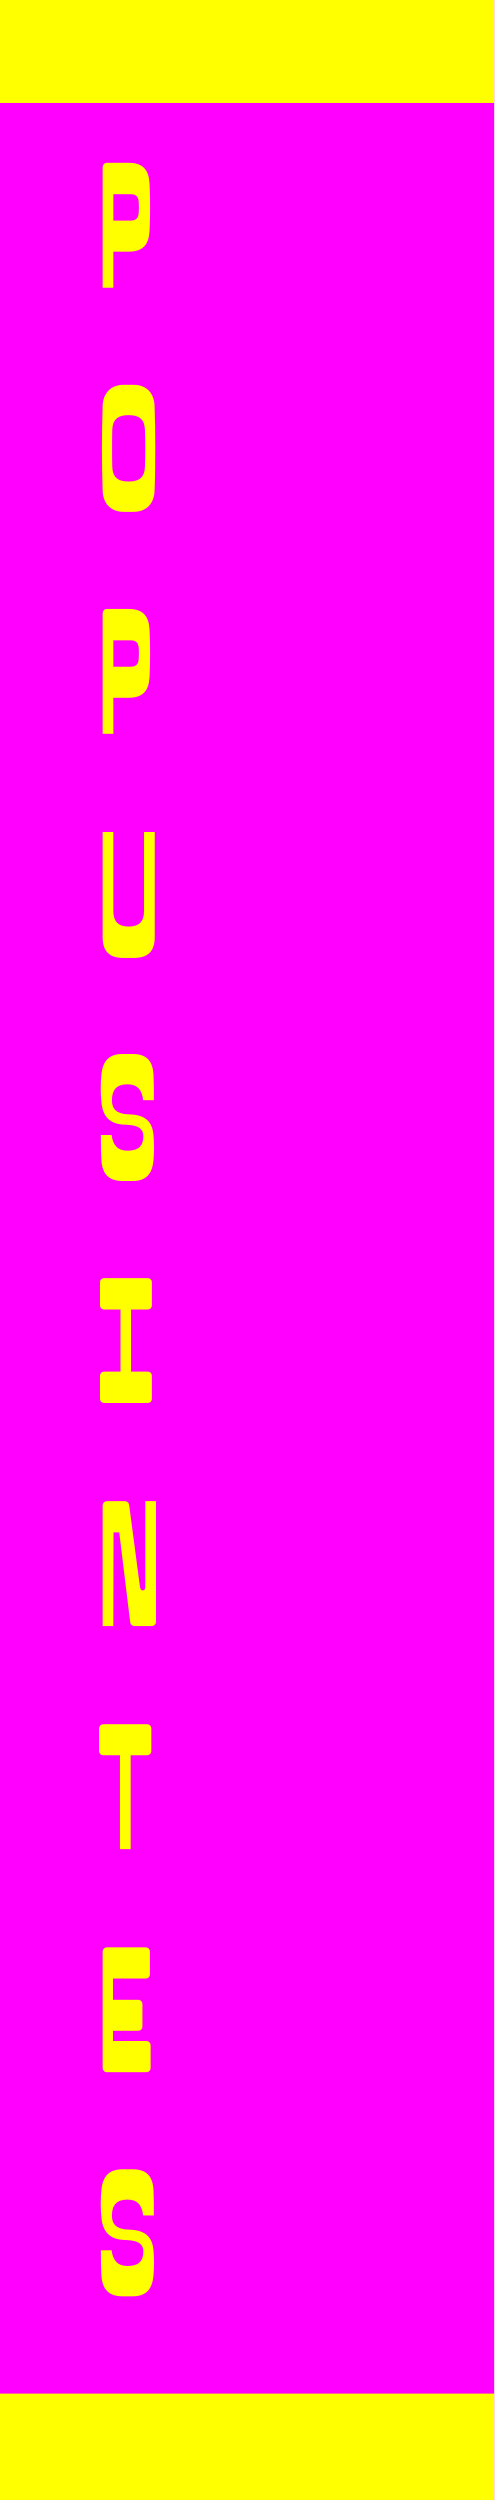
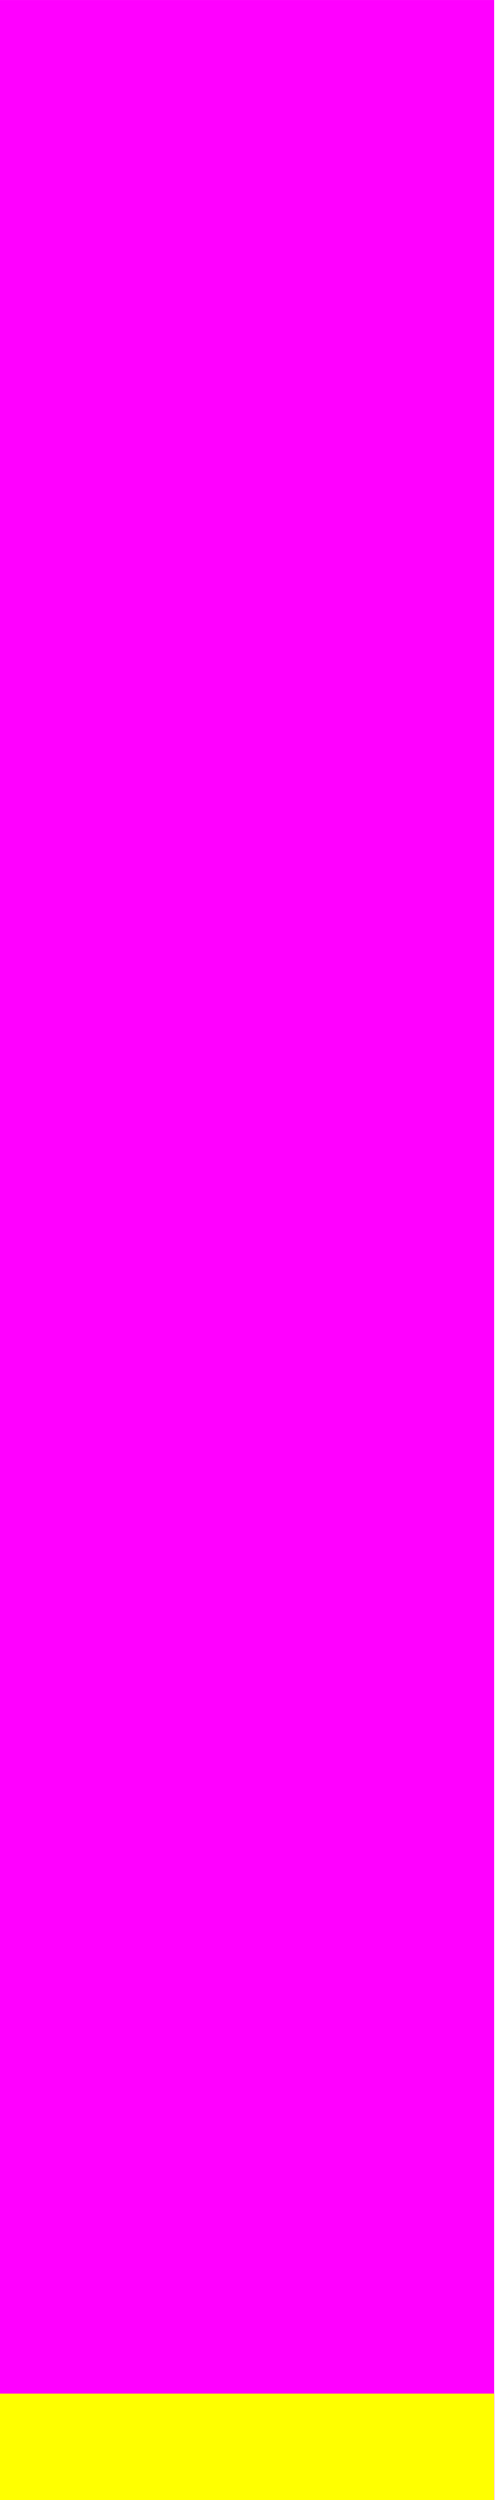
<svg xmlns="http://www.w3.org/2000/svg" width="25.4mm" height="128.5mm" viewBox="0 0 25.4 128.5" version="1.1" id="svg1">
  <defs id="defs1" />
  <g id="layer1" style="display:inline">
    <rect style="fill:#ff00ff;stroke-width:0.265" id="rect19" width="25.4" height="128.5" x="6.0125254e-05" y="0.001" />
  </g>
-   <g id="text1" style="font-size:3.175px;fill:#ffff00;stroke-width:0.265" aria-label="p&#10;o&#10;p&#10;u&#10;s&#10;i&#10;n&#10;t&#10;e&#10;s" transform="translate(-0.3367619,-2.265103)">
-     <path style="font-size:9.172px;font-family:Talagante;-inkscape-font-specification:'Talagante, Normal';fill:#ffff00" d="m 5.612,10.871 v 6.182 H 6.163 V 15.201 H 6.942 c 0.734,0 1.046,-0.349 1.082,-1.082 0.037,-0.798 0.037,-1.605 0,-2.403 C 7.988,10.982 7.676,10.633 6.942,10.633 H 5.851 c -0.147,0 -0.238,0.083 -0.238,0.238 z m 1.422,2.733 h -0.871 v -1.357 h 0.871 c 0.294,0 0.404,0.119 0.431,0.376 0.018,0.202 0.018,0.394 0,0.596 -0.028,0.266 -0.138,0.385 -0.431,0.385 z" id="path10" />
-     <path style="font-size:9.172px;font-family:Talagante;-inkscape-font-specification:'Talagante, Normal';fill:#ffff00" d="m 6.685,28.574 h 0.523 c 0.633,0 1.046,-0.404 1.073,-1.073 0.028,-0.642 0.037,-1.449 0.037,-2.192 0,-0.752 -0.009,-1.55 -0.037,-2.192 -0.028,-0.67 -0.44,-1.073 -1.073,-1.073 H 6.685 c -0.633,0 -1.046,0.404 -1.073,1.073 -0.018,0.642 -0.037,1.44 -0.037,2.192 0,0.743 0.018,1.55 0.037,2.192 0.028,0.67 0.44,1.073 1.073,1.073 z m 0.266,-1.559 h -0.009 c -0.569,0 -0.816,-0.238 -0.835,-0.752 -0.009,-0.303 -0.009,-0.651 -0.009,-0.954 0,-0.303 0,-0.66 0.009,-0.954 0.018,-0.514 0.275,-0.752 0.835,-0.752 h 0.009 c 0.56,0 0.816,0.238 0.835,0.752 0.009,0.294 0.018,0.651 0.018,0.954 0,0.303 -0.009,0.651 -0.018,0.954 -0.018,0.514 -0.275,0.752 -0.835,0.752 z" id="path11" />
-     <path style="font-size:9.172px;font-family:Talagante;-inkscape-font-specification:'Talagante, Normal';fill:#ffff00" d="m 5.612,33.802 v 6.182 H 6.163 V 38.131 H 6.942 c 0.734,0 1.046,-0.349 1.082,-1.082 0.037,-0.798 0.037,-1.605 0,-2.403 C 7.988,33.912 7.676,33.564 6.942,33.564 H 5.851 c -0.147,0 -0.238,0.083 -0.238,0.238 z m 1.422,2.733 h -0.871 v -1.357 h 0.871 c 0.294,0 0.404,0.119 0.431,0.376 0.018,0.202 0.018,0.394 0,0.596 -0.028,0.266 -0.138,0.385 -0.431,0.385 z" id="path12" />
-     <path style="font-size:9.172px;font-family:Talagante;-inkscape-font-specification:'Talagante, Normal';fill:#ffff00" d="m 6.685,51.504 h 0.523 c 0.734,0 1.082,-0.339 1.082,-1.073 V 45.029 H 7.74 v 4.063 c 0,0.541 -0.257,0.798 -0.789,0.798 -0.532,0 -0.789,-0.257 -0.789,-0.798 V 45.029 H 5.612 v 5.402 c 0,0.734 0.339,1.073 1.073,1.073 z" id="path13" />
-     <path style="font-size:9.172px;font-family:Talagante;-inkscape-font-specification:'Talagante, Normal';fill:#ffff00" d="M 6.63,62.97 H 7.153 c 0.67,0 1.009,-0.339 1.073,-1.073 0.037,-0.44 0.037,-0.853 0,-1.284 C 8.171,59.925 7.804,59.585 7.071,59.548 l -0.183,-0.009 c -0.541,-0.028 -0.798,-0.257 -0.798,-0.715 0,-0.56 0.257,-0.825 0.798,-0.825 0.486,0 0.743,0.257 0.807,0.816 h 0.55 c 0.009,-0.394 0,-0.816 -0.018,-1.302 C 8.19,56.778 7.85,56.439 7.153,56.439 H 6.63 c -0.67,0 -1.018,0.339 -1.082,1.073 -0.046,0.468 -0.046,0.908 0,1.394 0.064,0.752 0.431,1.128 1.147,1.165 l 0.193,0.009 c 0.56,0.028 0.816,0.211 0.816,0.578 0,0.514 -0.257,0.752 -0.816,0.752 -0.486,0 -0.743,-0.257 -0.816,-0.807 H 5.52 c 0,0.587 0.009,1 0.028,1.293 0.046,0.734 0.394,1.073 1.082,1.073 z" id="path14" />
-     <path style="font-size:9.172px;font-family:Talagante;-inkscape-font-specification:'Talagante, Normal';fill:#ffff00" d="m 5.713,74.38 h 2.192 c 0.156,0 0.238,-0.083 0.238,-0.238 V 73.004 c 0,-0.156 -0.083,-0.238 -0.238,-0.238 H 7.071 v -3.192 h 0.835 c 0.156,0 0.238,-0.083 0.238,-0.238 v -1.137 c 0,-0.156 -0.083,-0.238 -0.238,-0.238 H 5.713 c -0.156,0 -0.238,0.083 -0.238,0.238 v 1.137 c 0,0.156 0.083,0.238 0.238,0.238 H 6.529 v 3.192 H 5.713 c -0.156,0 -0.238,0.083 -0.238,0.238 v 1.137 c 0,0.156 0.083,0.238 0.238,0.238 z" id="path15" />
-     <path style="font-size:9.172px;font-family:Talagante;-inkscape-font-specification:'Talagante, Normal';fill:#ffff00" d="m 5.612,79.663 v 6.182 h 0.55 l 0.009,-4.815 h 0.294 l 0.56,4.595 c 0.018,0.147 0.101,0.22 0.248,0.22 h 0.844 c 0.147,0 0.238,-0.083 0.238,-0.238 V 79.425 H 7.804 v 4.393 c 0,0.128 -0.037,0.193 -0.128,0.193 -0.092,0 -0.128,-0.064 -0.147,-0.193 L 6.979,79.645 C 6.961,79.498 6.878,79.425 6.731,79.425 H 5.851 c -0.147,0 -0.238,0.083 -0.238,0.238 z" id="path16" />
-     <path style="font-size:9.172px;font-family:Talagante;-inkscape-font-specification:'Talagante, Normal';fill:#ffff00" d="m 6.502,97.31 h 0.55 v -4.825 h 0.825 c 0.147,0 0.238,-0.092 0.238,-0.238 v -1.119 c 0,-0.147 -0.092,-0.238 -0.238,-0.238 H 5.667 c -0.147,0 -0.238,0.092 -0.238,0.238 v 1.119 c 0,0.147 0.083,0.238 0.238,0.238 h 0.835 z" id="path17" />
-     <path style="font-size:9.172px;font-family:Talagante;-inkscape-font-specification:'Talagante, Normal';fill:#ffff00" d="m 5.851,108.776 h 1.99 c 0.147,0 0.238,-0.083 0.238,-0.238 v -1.128 c 0,-0.147 -0.092,-0.238 -0.238,-0.238 H 6.144 v -0.523 h 1.275 c 0.147,0 0.238,-0.092 0.238,-0.238 v -1.119 c 0,-0.147 -0.092,-0.238 -0.238,-0.238 H 6.144 v -1.091 h 1.66 c 0.147,0 0.238,-0.083 0.238,-0.238 v -1.128 c 0,-0.147 -0.083,-0.238 -0.238,-0.238 h -1.954 c -0.147,0 -0.238,0.083 -0.238,0.238 v 5.944 c 0,0.147 0.092,0.238 0.238,0.238 z" id="path18" />
-     <path style="font-size:9.172px;font-family:Talagante;-inkscape-font-specification:'Talagante, Normal';fill:#ffff00" d="M 6.63,120.296 H 7.153 c 0.67,0 1.009,-0.339 1.073,-1.073 0.037,-0.44 0.037,-0.853 0,-1.284 -0.055,-0.688 -0.422,-1.027 -1.156,-1.064 l -0.183,-0.009 c -0.541,-0.028 -0.798,-0.257 -0.798,-0.715 0,-0.559 0.257,-0.826 0.798,-0.826 0.486,0 0.743,0.257 0.807,0.816 h 0.55 c 0.009,-0.394 0,-0.816 -0.018,-1.302 -0.037,-0.734 -0.376,-1.073 -1.073,-1.073 H 6.63 c -0.67,0 -1.018,0.339 -1.082,1.073 -0.046,0.468 -0.046,0.908 0,1.394 0.064,0.752 0.431,1.128 1.147,1.165 l 0.193,0.009 c 0.56,0.028 0.816,0.211 0.816,0.578 0,0.514 -0.257,0.752 -0.816,0.752 -0.486,0 -0.743,-0.257 -0.816,-0.807 H 5.52 c 0,0.587 0.009,1 0.028,1.293 0.046,0.734 0.394,1.073 1.082,1.073 z" id="path19" />
-   </g>
-   <rect style="fill:#ffff00;fill-rule:evenodd;stroke-width:0.29" id="rect1" width="25.4" height="5.292" x="-1.7937978e-07" y="-4.4408921e-16" />
  <rect style="fill:#ffff00;fill-rule:evenodd;stroke-width:0.295" id="rect1-8" width="25.4" height="5.47" x="6.0580205e-05" y="123.031" />
</svg>
